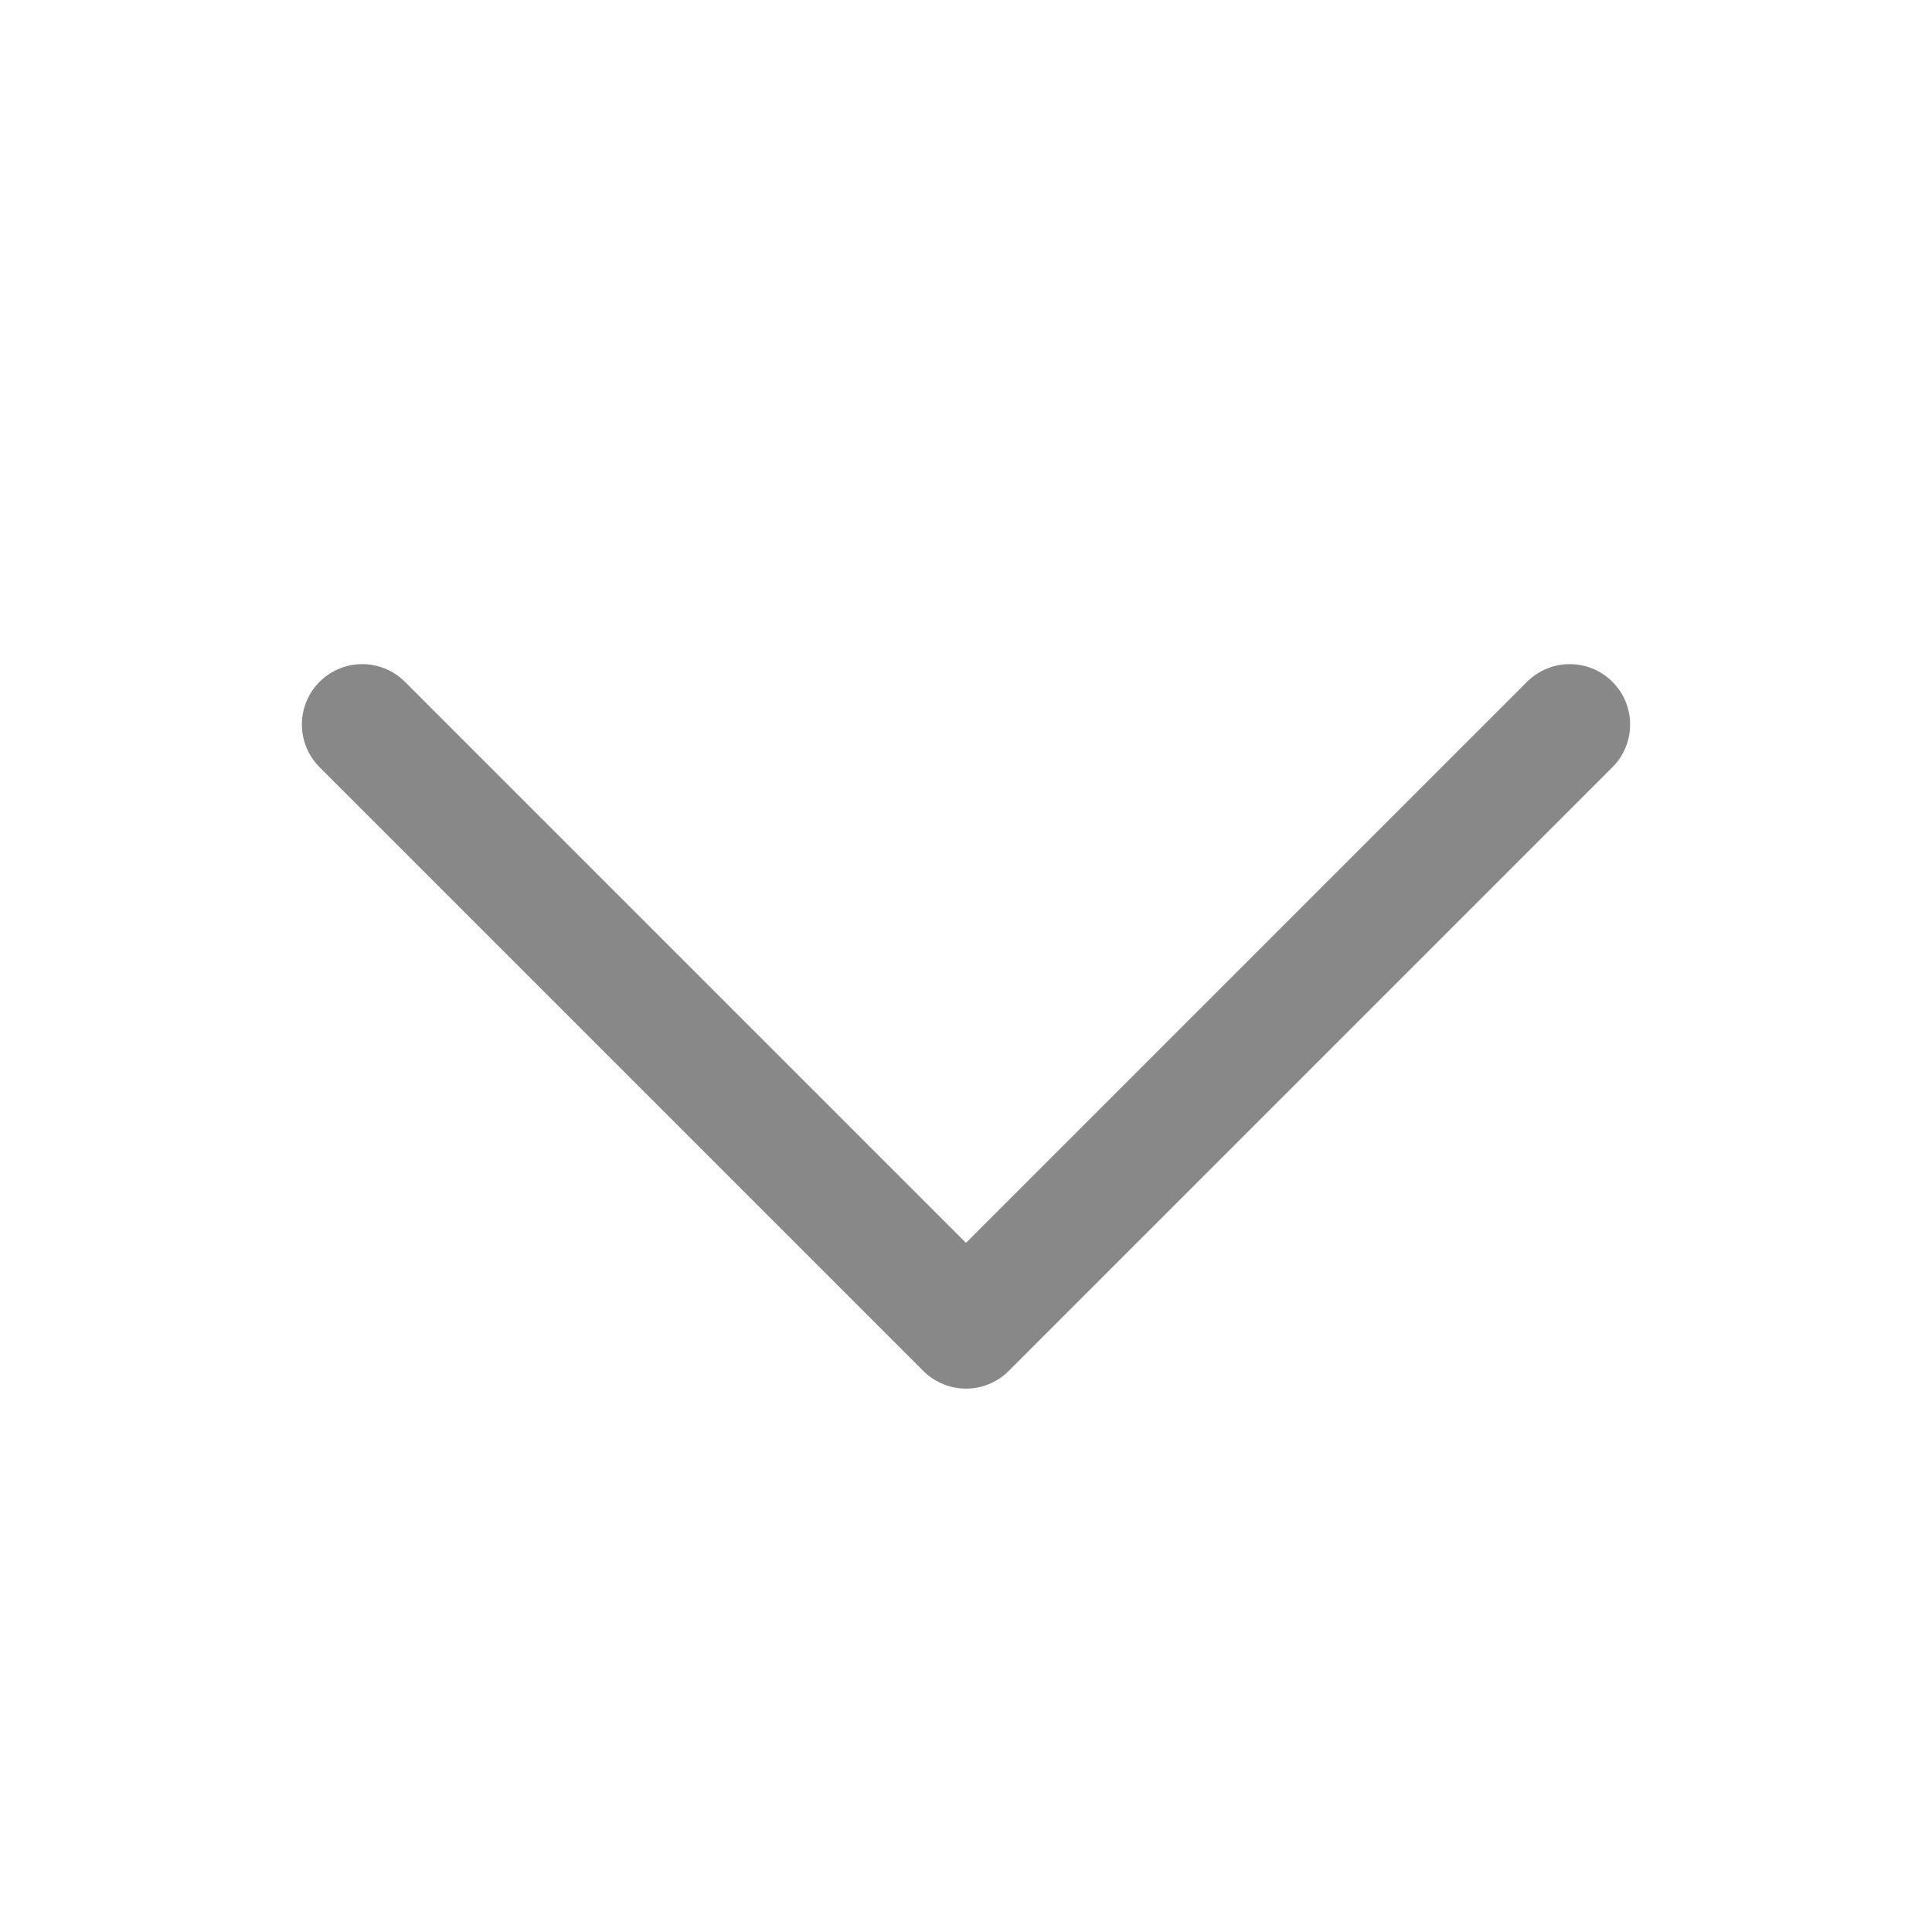
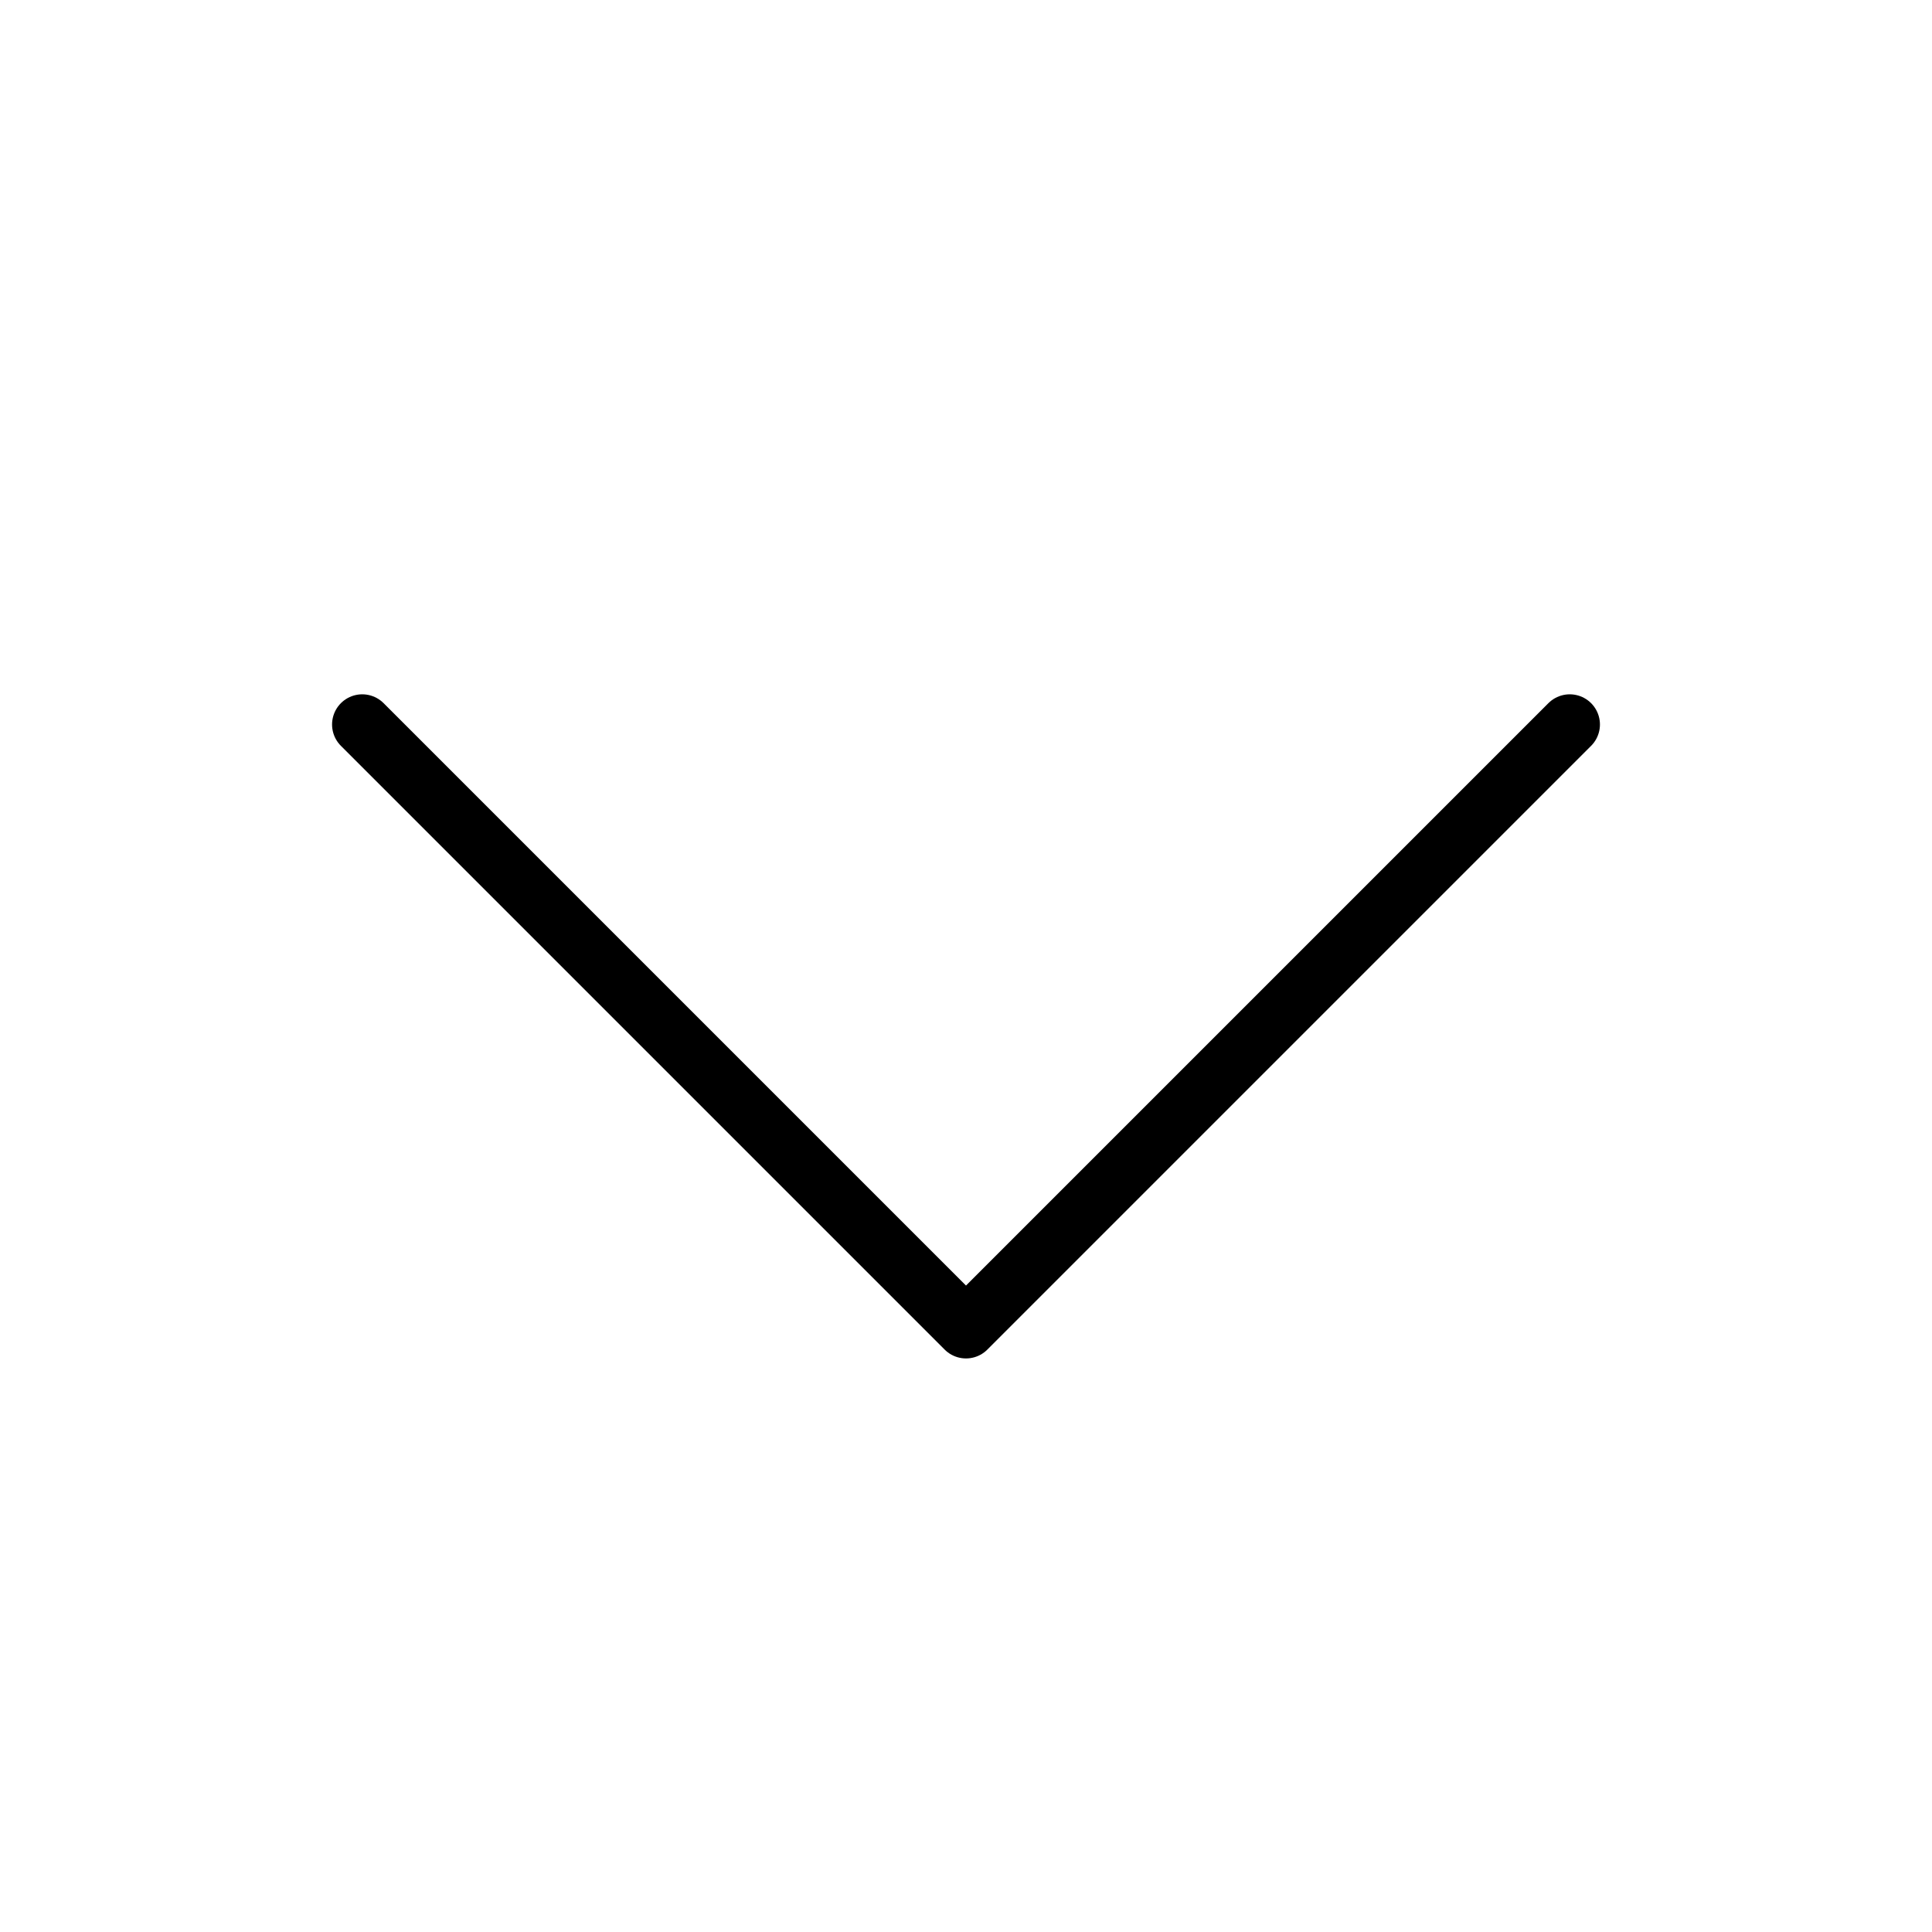
<svg xmlns="http://www.w3.org/2000/svg" viewBox="0 0 256 256">
  <rect width="256" height="256" fill="none" />
-   <polyline points="208 96 128 176 48 96" fill="none" stroke="#888888" stroke-linecap="round" stroke-linejoin="round" stroke-width="16" />
+   <polyline points="208 96 128 176 48 96" fill="none" stroke="currentColor" stroke-linecap="round" stroke-linejoin="round" stroke-width="8" />
</svg>
